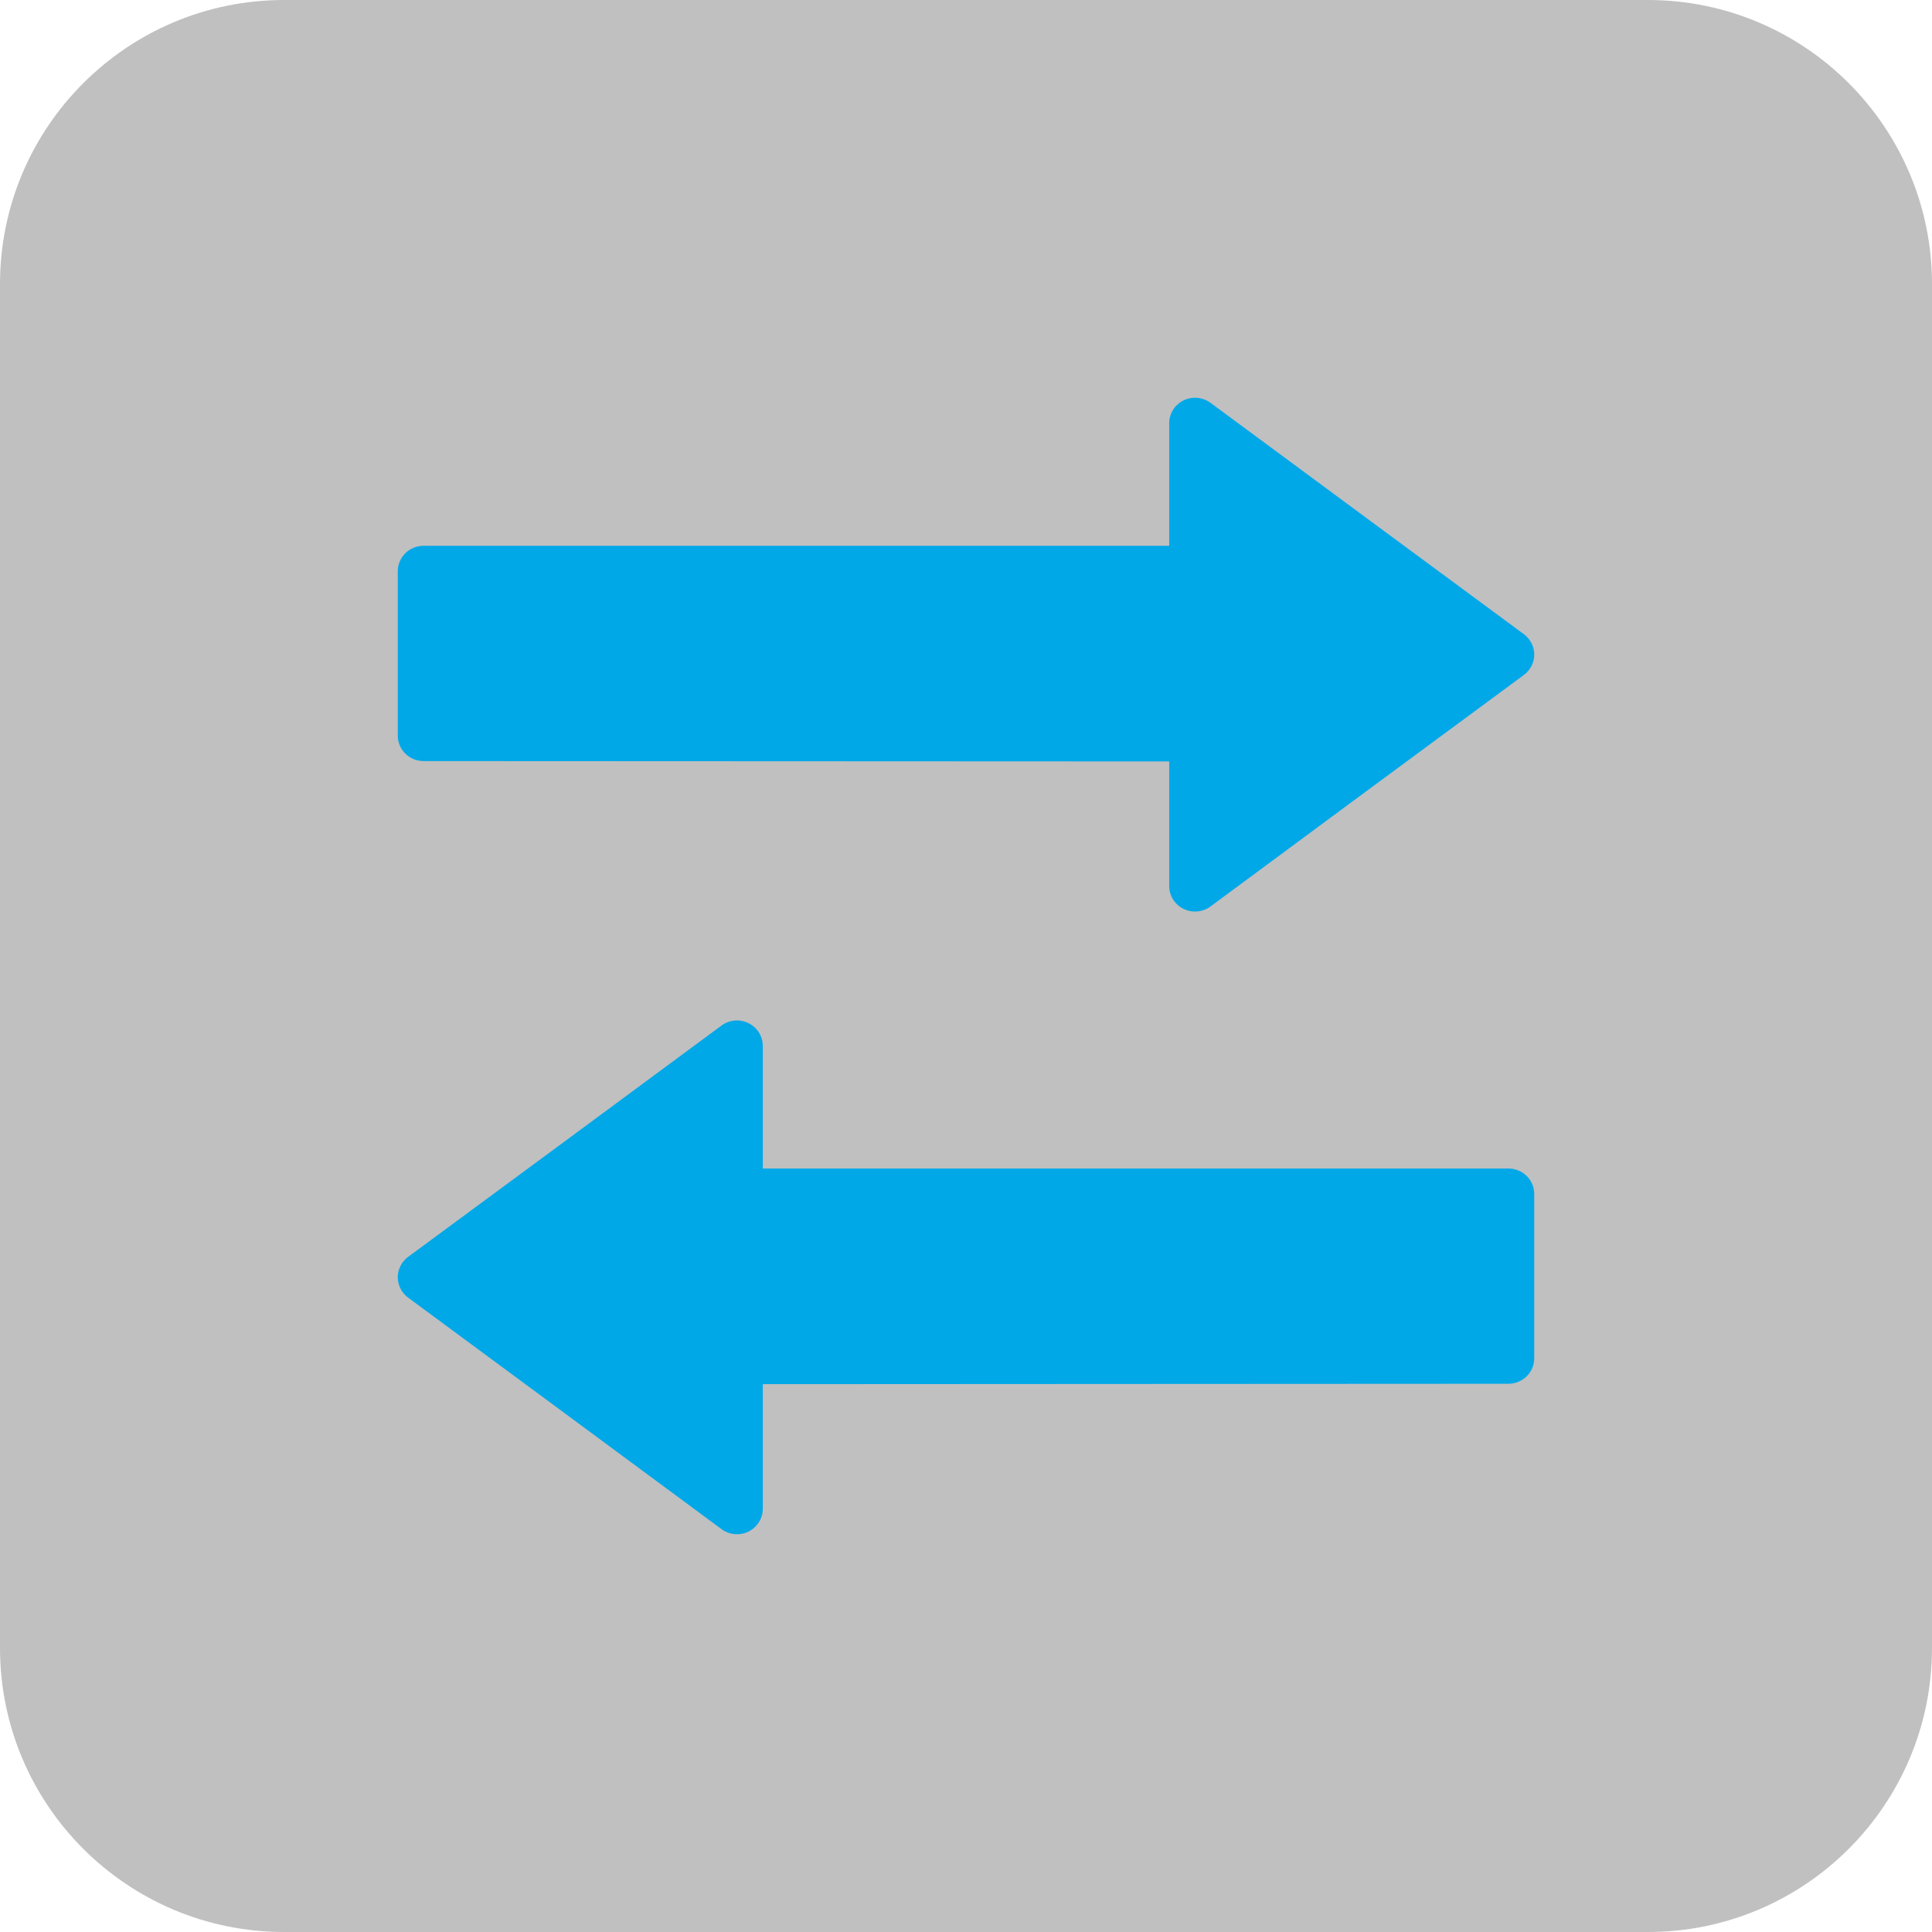
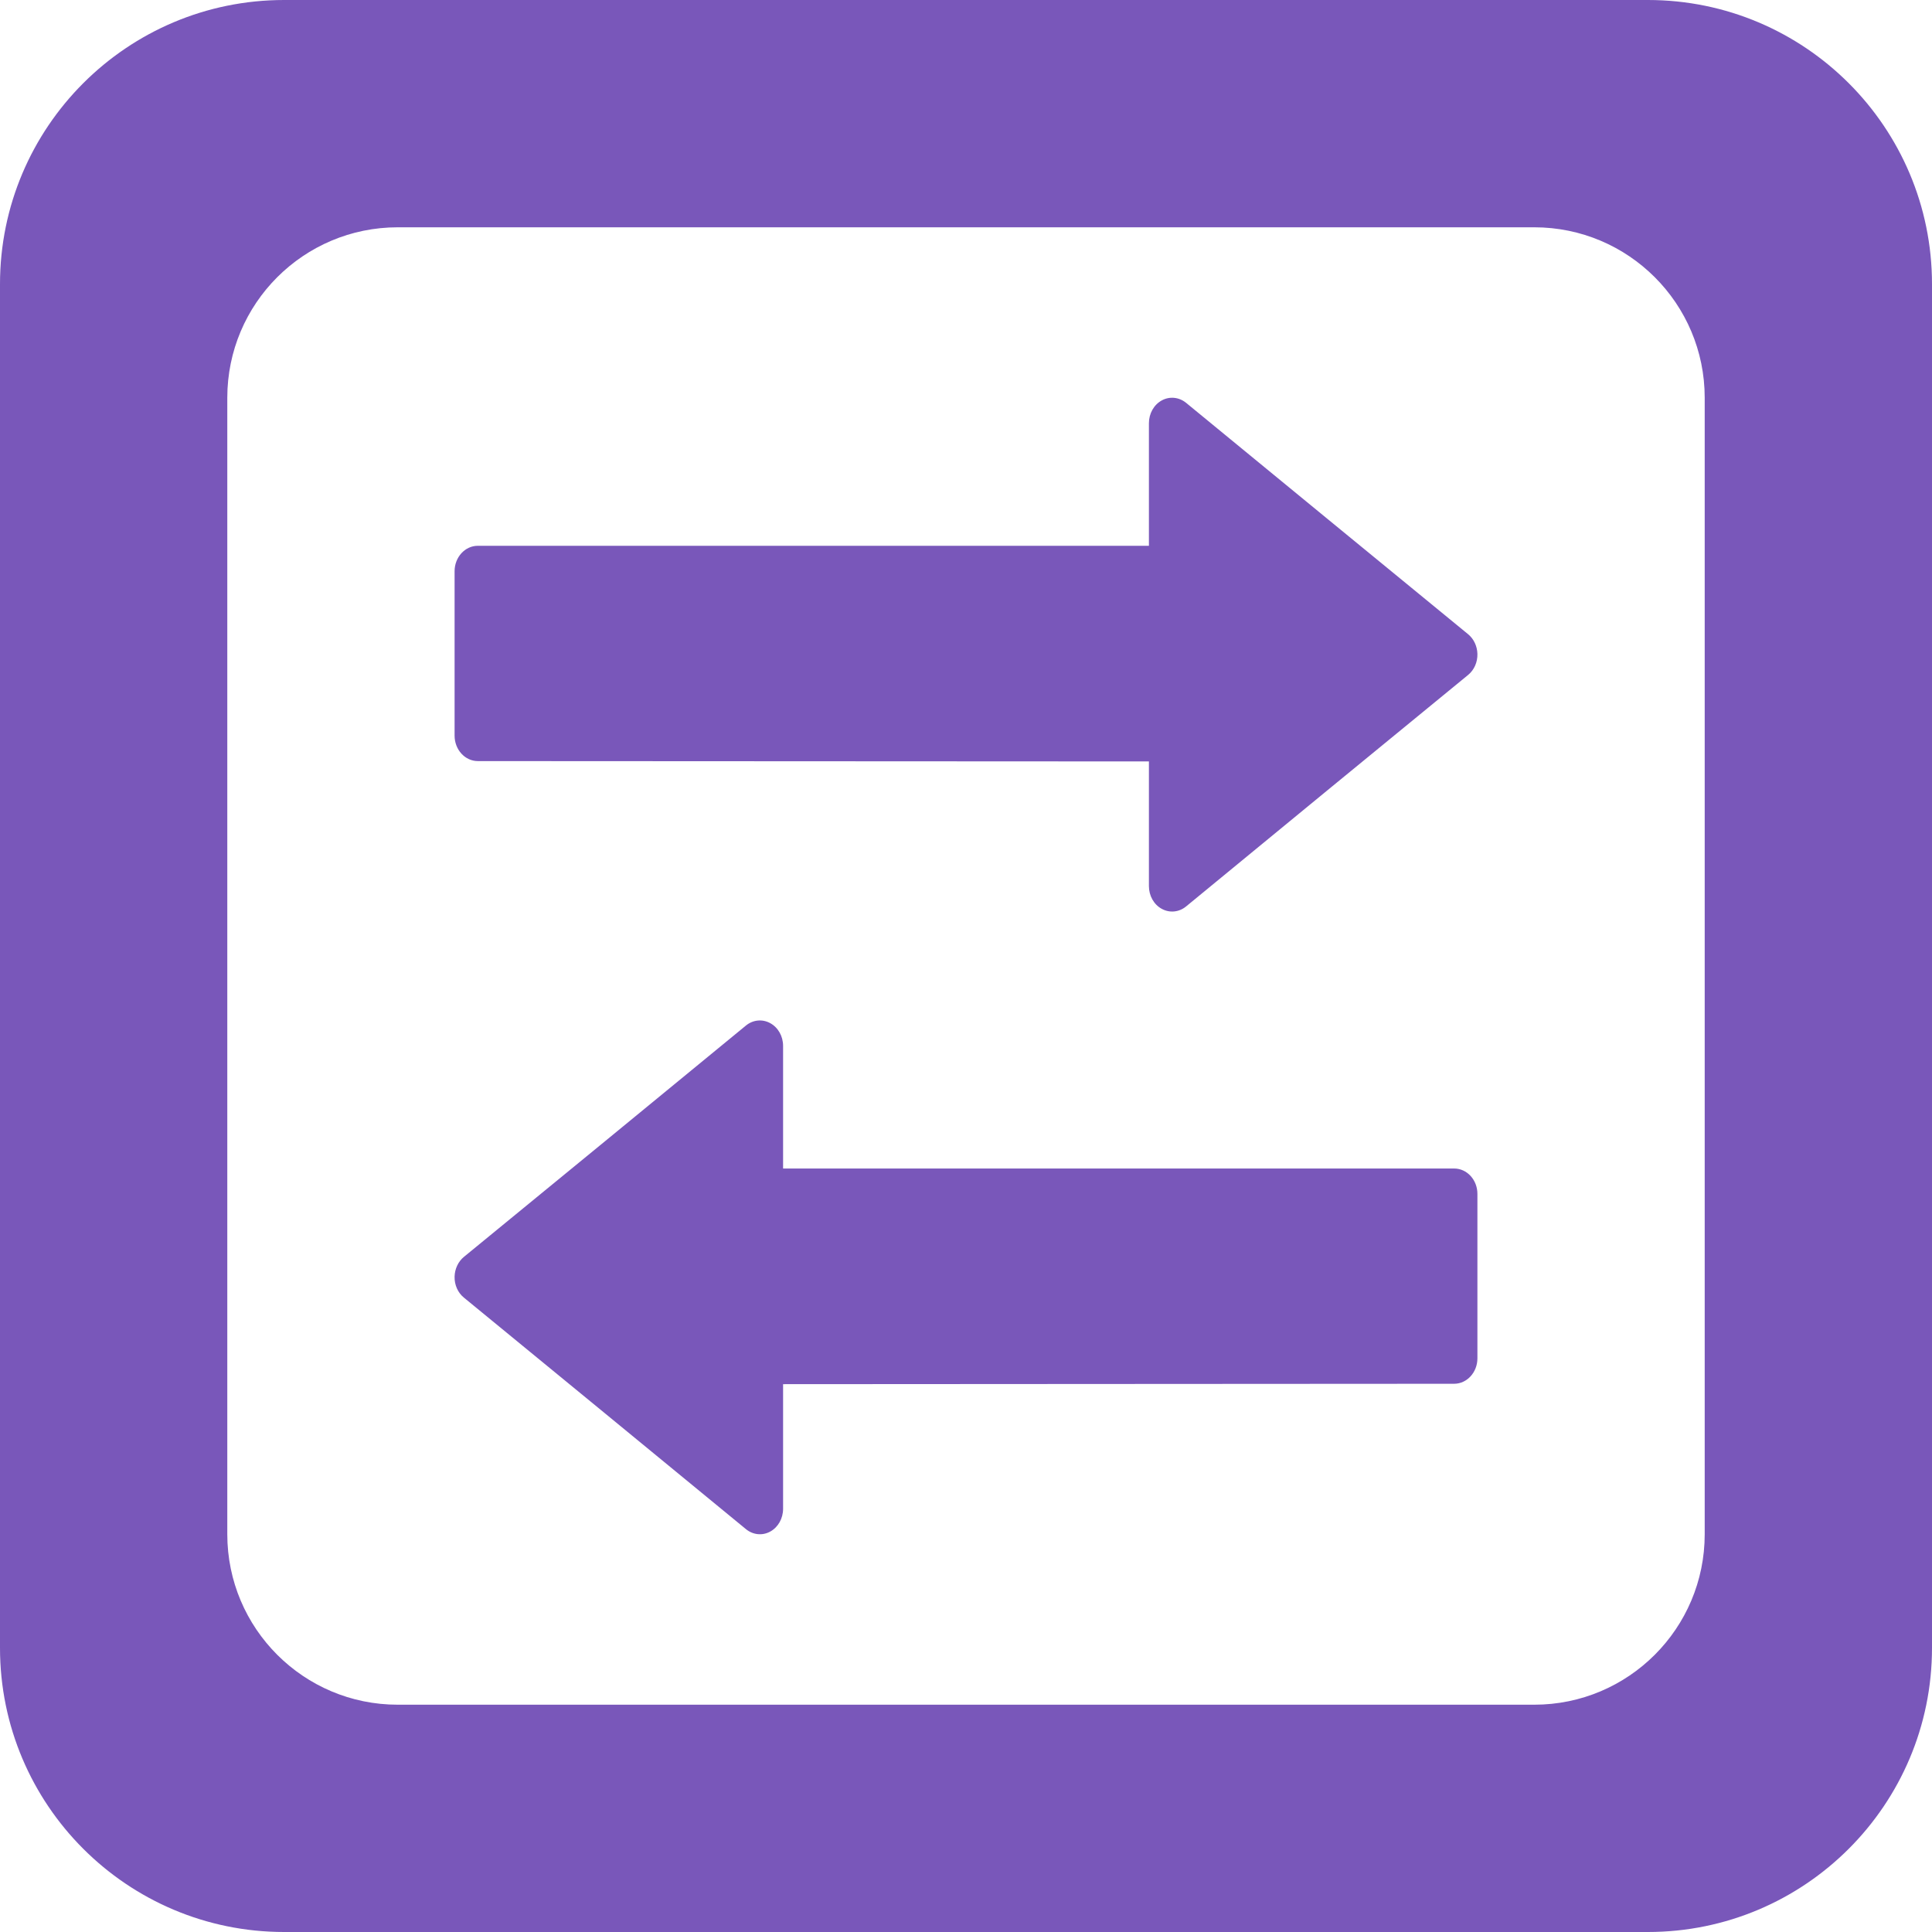
<svg xmlns="http://www.w3.org/2000/svg" width="34px" height="34px" viewBox="0 0 34 34" version="1.1">
-   <g stroke="none" stroke-width="1" fill="none" fill-rule="evenodd">
-     <g id="DirectionABBA">
-       <rect fill="#C0C0C0" x="0" y="0" width="34" height="34" rx="5" />
-       <path fill="#00A8E8" d="M26.818,11.878 L24.06,13.913 L21.303,15.952 C21.166,16.054 20.981,16.07 20.827,15.994 C20.674,15.919 20.576,15.763 20.576,15.594 L20.576,13.4 L7.454,13.394 C7.203,13.393 7,13.193 7,12.946 L7,10.053 C7,9.806 7.203,9.605 7.454,9.605 L20.576,9.605 L20.576,7.448 C20.576,7.278 20.673,7.123 20.827,7.047 C20.981,6.971 21.165,6.988 21.303,7.089 L24.059,9.125 L26.818,11.161 C26.929,11.243 26.996,11.37 27,11.507 C27.004,11.652 26.936,11.791 26.818,11.878 Z" />
-       <path fill="#00A8E8" d="M7.182,22.836 C7.064,22.749 6.996,22.611 7,22.465 C7.004,22.329 7.071,22.201 7.182,22.119 L9.941,20.084 L12.697,18.048 C12.835,17.946 13.019,17.93 13.173,18.006 C13.327,18.082 13.424,18.236 13.424,18.406 L13.424,20.564 L26.546,20.564 C26.797,20.564 27,20.764 27,21.011 L27,23.904 C27,24.151 26.797,24.351 26.546,24.352 L13.424,24.359 L13.424,26.552 C13.424,26.722 13.326,26.877 13.173,26.953 C13.019,27.029 12.834,27.012 12.697,26.91 L9.94,24.872 L7.182,22.836 Z" />
-     </g>
+   <g id="DirectionABBA" stroke="none" stroke-width="1" fill="none" fill-rule="evenodd">
+     <path fill="#7957BA" d="M5,0 L29,0 C31.761,-5.07265313e-16 34,2.239 34,5 L34,29 C34,31.761 31.761,34 29,34 L5,34 C2.239,34 2.11453371e-15,31.761 1.77635684e-15,29 L0,5 C-3.38176876e-16,2.239 2.239,2.28362215e-15 5,1.77635684e-15 Z M7,4 C5.343,4 4,5.343 4,7 L4,27 C4,28.657 5.343,30 7,30 L27,30 C28.657,30 30,28.657 30,27 L30,7 C30,5.343 28.657,4 27,4 L7,4 Z" />
+     <path fill="#7957BA" d="M8.164,22.836 C8.057,22.749 7.996,22.611 8,22.465 C8.004,22.329 8.064,22.201 8.164,22.119 L10.647,20.084 L13.127,18.048 C13.251,17.946 13.417,17.93 13.555,18.006 C13.694,18.082 13.781,18.236 13.781,18.406 L13.781,20.564 L25.591,20.564 C25.817,20.564 26,20.764 26,21.011 L26,23.904 C26,24.151 25.817,24.351 25.592,24.352 L13.781,24.359 L13.781,26.552 C13.781,26.722 13.694,26.877 13.555,26.953 C13.417,27.029 13.251,27.012 13.127,26.91 L10.646,24.872 L8.164,22.836 Z" />
+     <path fill="#7957BA" d="M25.836,11.878 L23.354,13.913 L20.873,15.952 C20.749,16.054 20.583,16.07 20.445,15.994 C20.306,15.919 20.219,15.763 20.219,15.594 L20.219,13.4 L8.408,13.394 C8.183,13.393 8,13.193 8,12.946 L8,10.053 C8,9.806 8.183,9.605 8.409,9.605 L20.219,9.605 L20.219,7.448 C20.219,7.278 20.306,7.123 20.445,7.047 C20.583,6.971 20.749,6.988 20.873,7.089 L23.353,9.125 L25.836,11.161 C25.936,11.243 25.996,11.37 26,11.507 C26.004,11.652 25.943,11.791 25.836,11.878 Z" />
  </g>
</svg>
